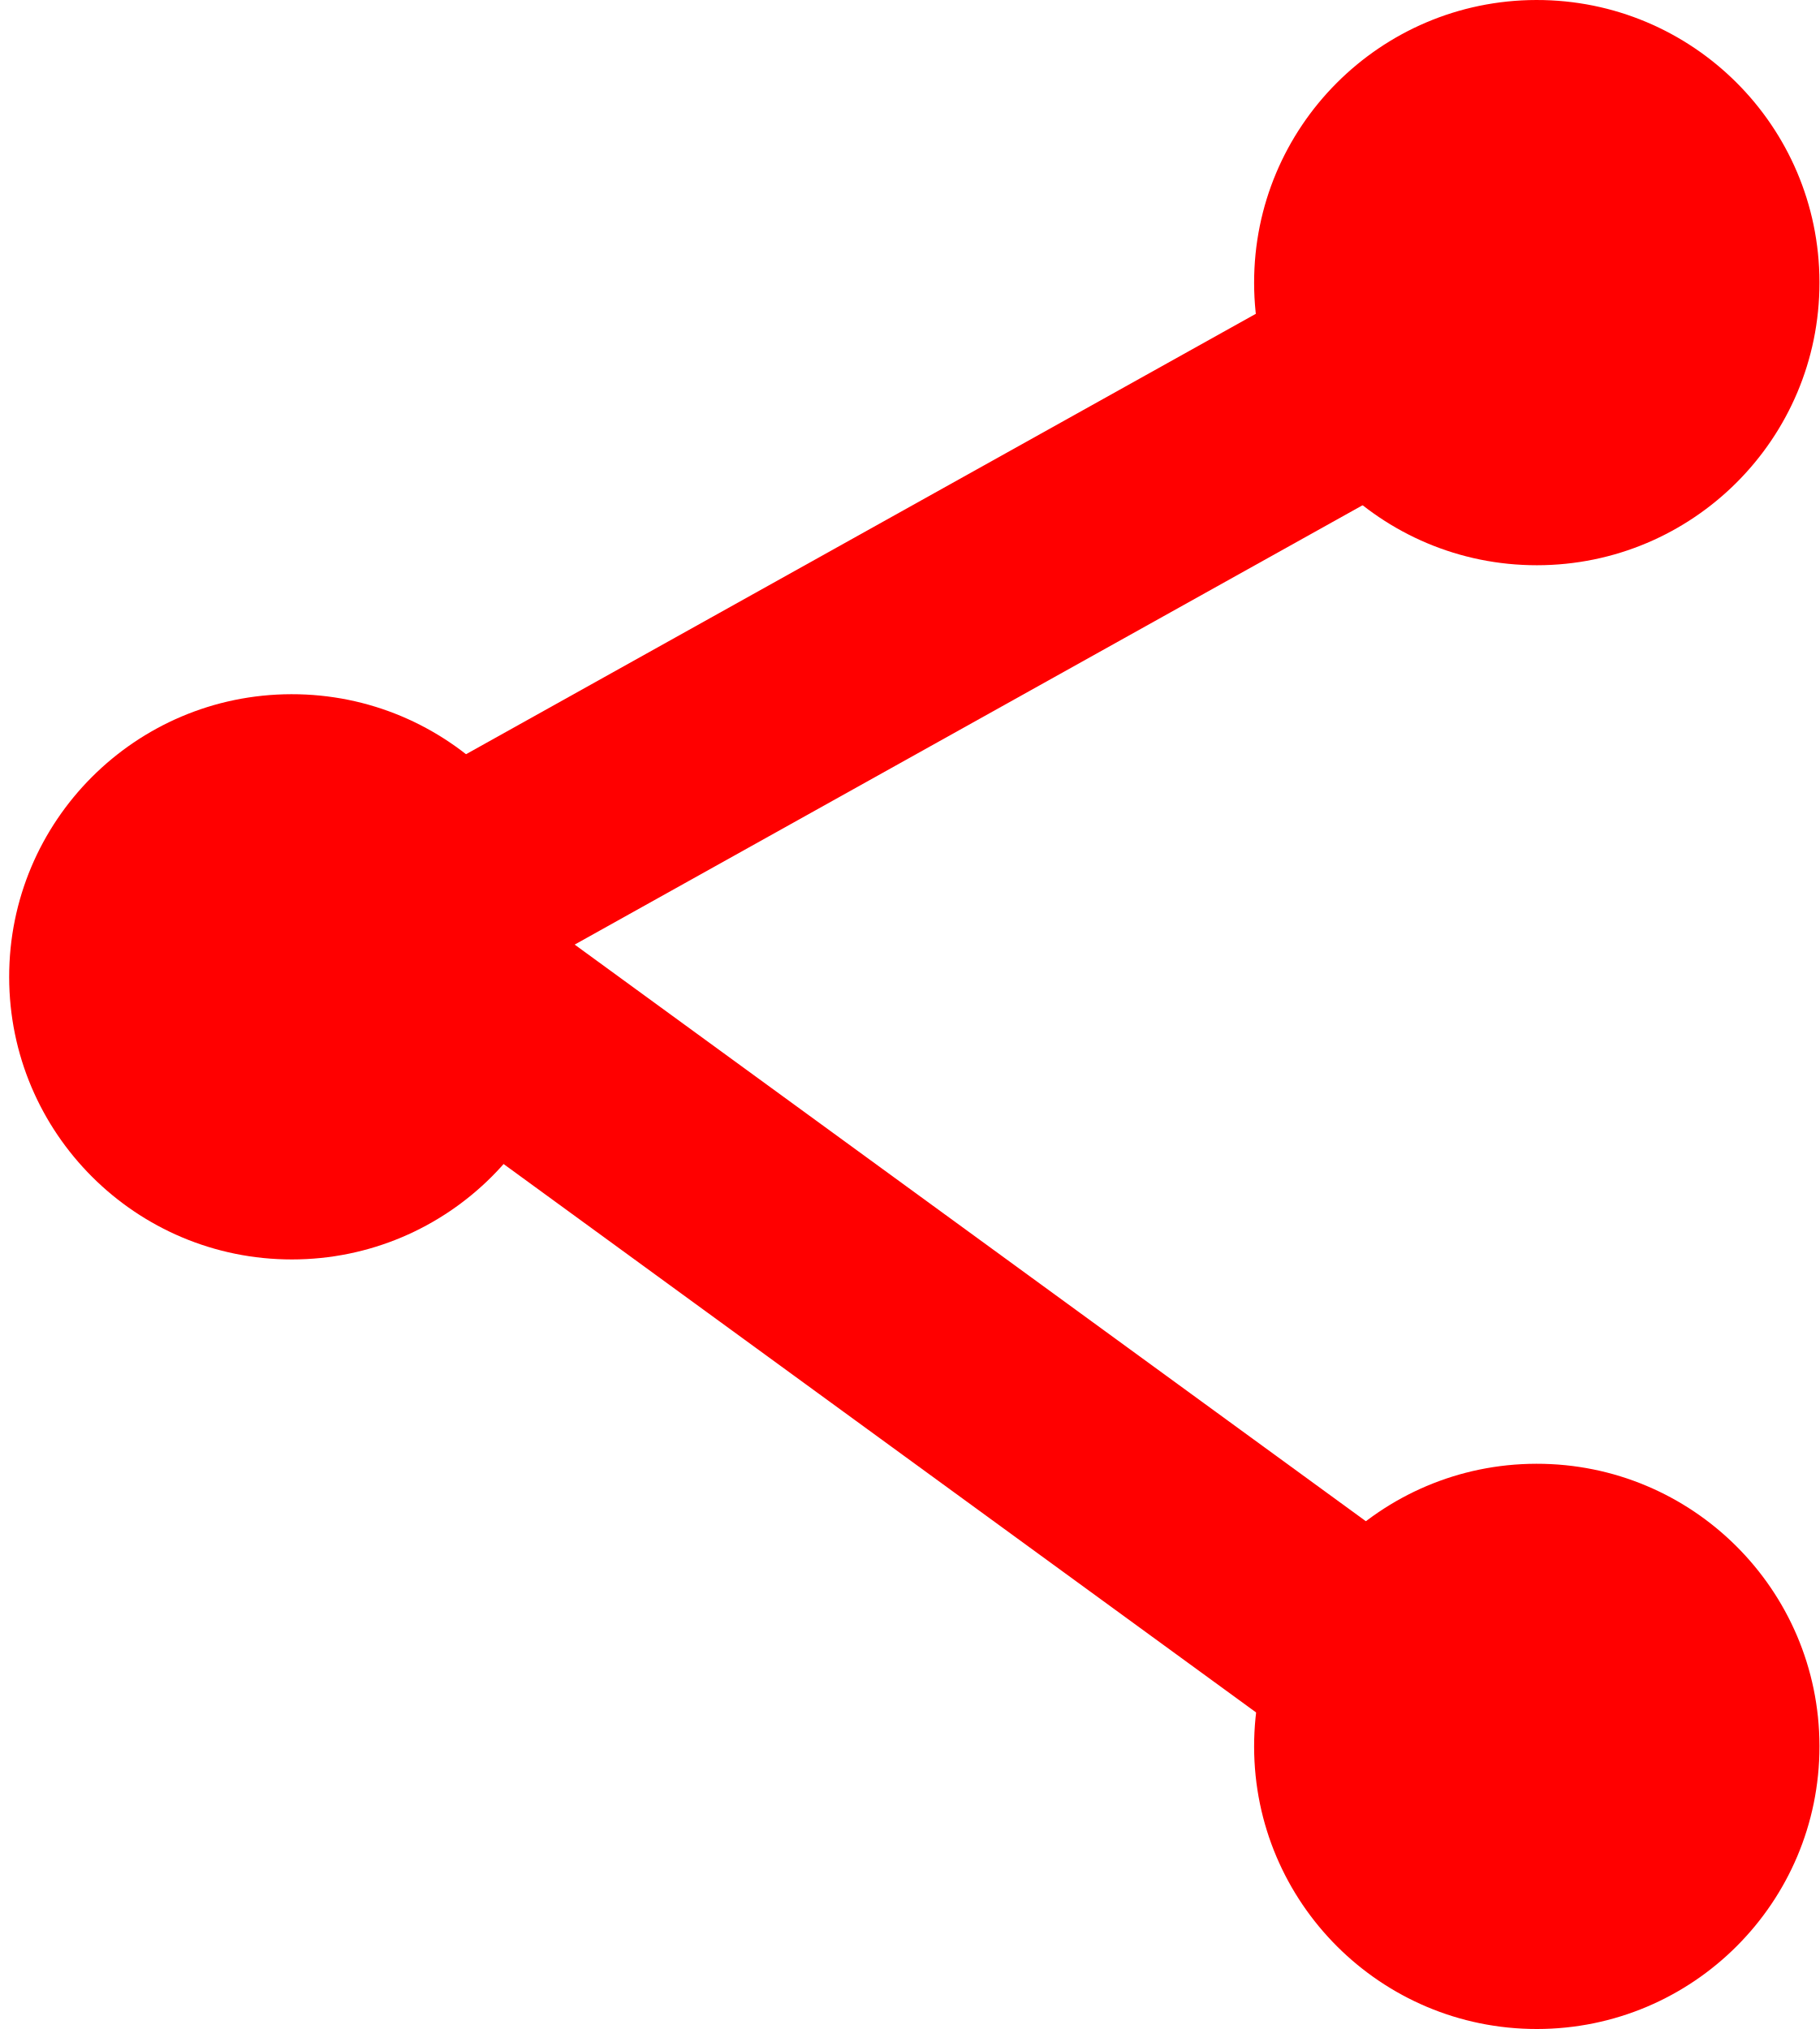
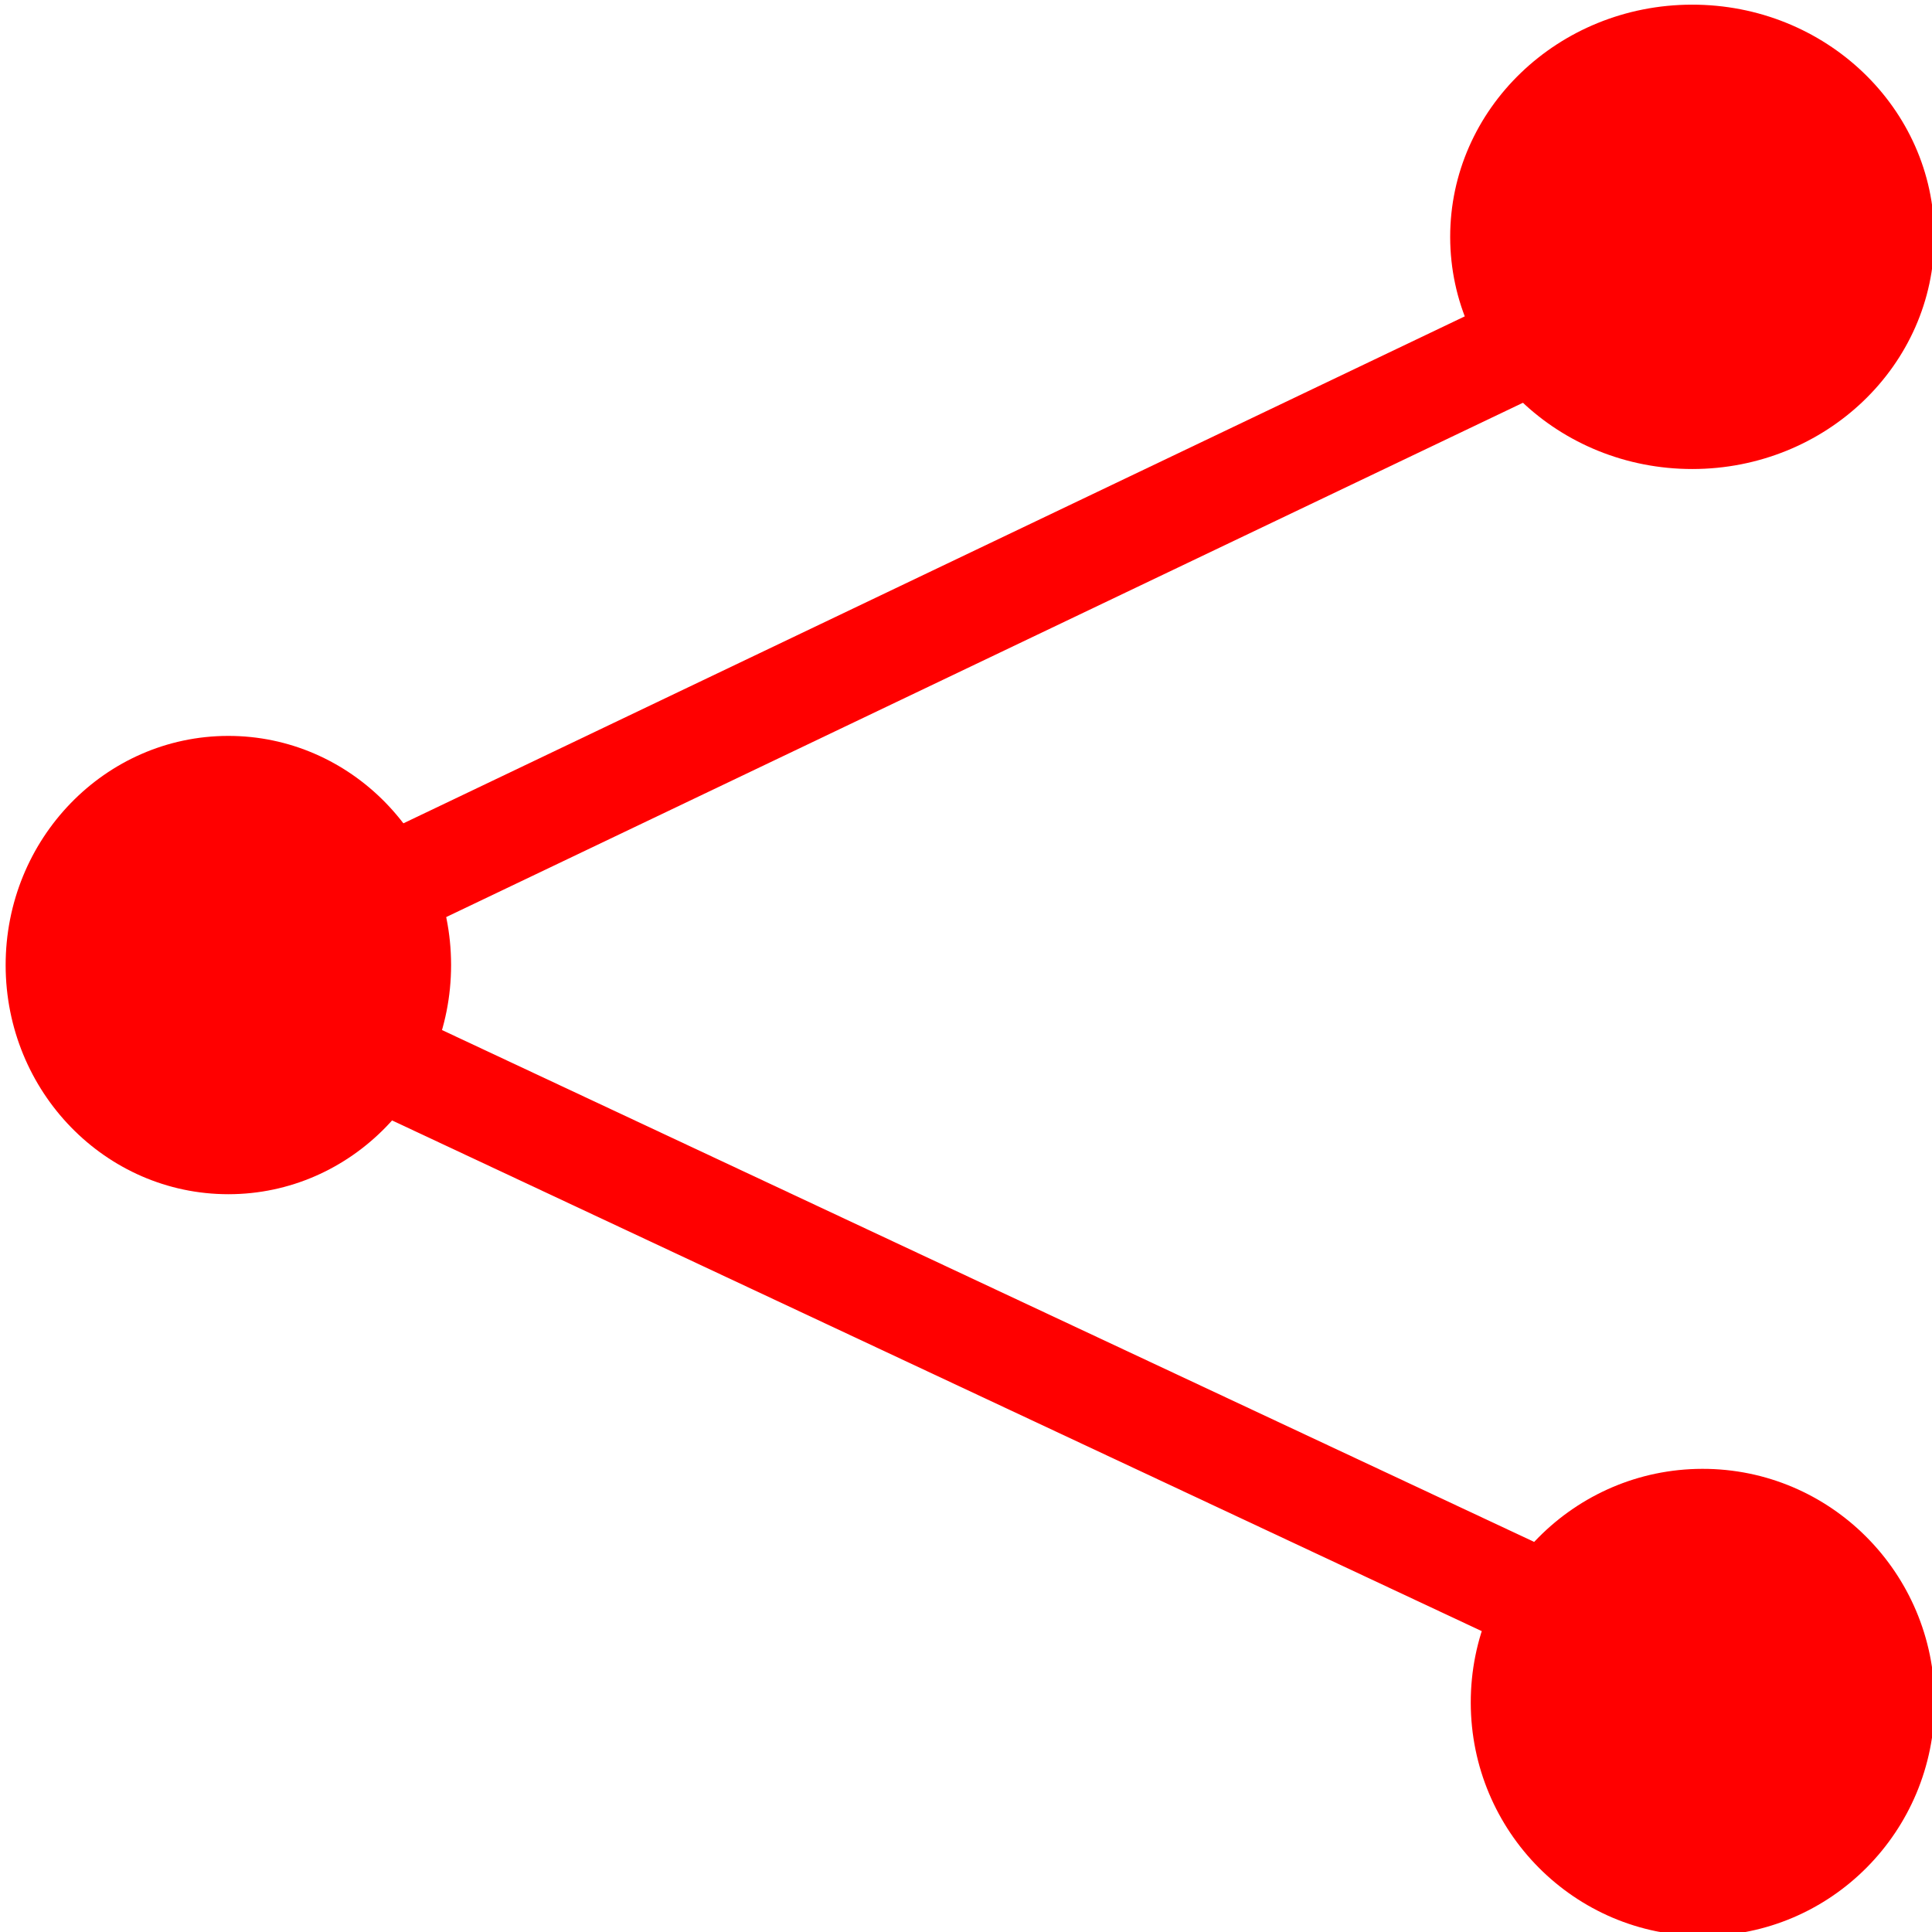
- <svg xmlns="http://www.w3.org/2000/svg" width="199.191mm" height="222.178mm" viewBox="0 0 199.191 222.178" version="1.1" id="svg5">
+ <svg xmlns="http://www.w3.org/2000/svg" width="100" height="100" viewBox="0 0 100 100" version="1.1" id="svg5">
  <defs id="defs2">
    </defs>
  <g id="layer1" transform="translate(-8.672832,-20.15974)">
-     <path style="fill:#ff0000;fill-rule:evenodd;stroke-width:0.265" id="path9622" d="M 71.57,127.123 A 30.947,30.947 0 0 1 40.64,158.07 30.947,30.947 0 0 1 9.676,127.158 30.947,30.947 0 0 1 40.57,96.176 30.947,30.947 0 0 1 71.57,127.052" />
-     <path style="fill:#ff0000;fill-rule:evenodd;stroke-width:0.265" id="path9624" d="m 52.957,137.432 a 6.167,6.183 0 0 1 -6.164,6.183 6.167,6.183 0 0 1 -6.171,-6.176 6.167,6.183 0 0 1 6.157,-6.19 6.167,6.183 0 0 1 6.178,6.169" />
-     <path style="fill:#ff0000;fill-rule:evenodd;stroke-width:0.265" id="path9626" d="M 207.864,51.107 A 30.947,30.947 0 0 1 176.934,82.054 30.947,30.947 0 0 1 145.97,51.142 30.947,30.947 0 0 1 176.864,20.16 30.947,30.947 0 0 1 207.864,51.036" />
-     <path style="fill:#ff0000;fill-rule:evenodd;stroke-width:0.265" id="path9628" d="m 189.251,61.416 a 6.167,6.183 0 0 1 -6.164,6.183 6.167,6.183 0 0 1 -6.171,-6.176 6.167,6.183 0 0 1 6.157,-6.19 6.167,6.183 0 0 1 6.178,6.169" />
-     <path style="fill:#ff0000;fill-rule:evenodd;stroke-width:0.265" id="path9630" d="m 207.864,211.391 a 30.947,30.947 0 0 1 -30.929,30.947 30.947,30.947 0 0 1 -30.965,-30.912 30.947,30.947 0 0 1 30.894,-30.982 30.947,30.947 0 0 1 31,30.876" />
-     <path style="fill:none;stroke:#ff0000;stroke-width:24;stroke-linecap:butt;stroke-linejoin:miter;stroke-opacity:1;stroke-dasharray:none" d="M 40.623,127.123 176.917,51.107" id="path9648" />
-     <path style="fill:none;stroke:#ff0000;stroke-width:24;stroke-linecap:butt;stroke-linejoin:miter;stroke-dasharray:none;stroke-opacity:1" d="M 45.548,119.464 171.658,211.392" id="path10015" />
+     <path style="fill:#ff0000;fill-rule:evenodd;stroke-width:0.265" id="path9622" d="M 32.021,70.111 A 11.528,11.861 0 0 1 20.5,81.972 11.528,11.861 0 0 1 8.965,70.125 11.528,11.861 0 0 1 20.473,58.25 11.528,11.861 0 0 1 32.021,70.084" />
+     <path style="fill:#ff0000;fill-rule:evenodd;stroke-width:0.265" id="path9626" d="M 108.793,32.418 A 12.53,12.018 0 0 1 96.27,44.436 12.53,12.018 0 0 1 83.734,32.432 12.53,12.018 0 0 1 96.242,20.401 12.53,12.018 0 0 1 108.793,32.391" />
+     <path style="fill:#ff0000;fill-rule:evenodd;stroke-width:0.265" id="path9630" d="M 108.809,108.276 A 12.005,12.089 0 0 1 96.811,120.365 12.005,12.089 0 0 1 84.799,108.29 12.005,12.089 0 0 1 96.784,96.187 12.005,12.089 0 0 1 108.809,108.249" />
+     <path style="fill:none;stroke:#ff0000;stroke-width:5.333;stroke-linecap:butt;stroke-linejoin:miter;stroke-miterlimit:4;stroke-dasharray:none;stroke-opacity:1" d="M 19.015,70.763 88.37,37.636" id="path9648" />
+     <path style="fill:none;stroke:#ff0000;stroke-width:5.333;stroke-linecap:butt;stroke-linejoin:miter;stroke-miterlimit:4;stroke-dasharray:none;stroke-opacity:1" d="M 18.775,70.432 92.479,104.975" id="path10015" />
  </g>
</svg>
